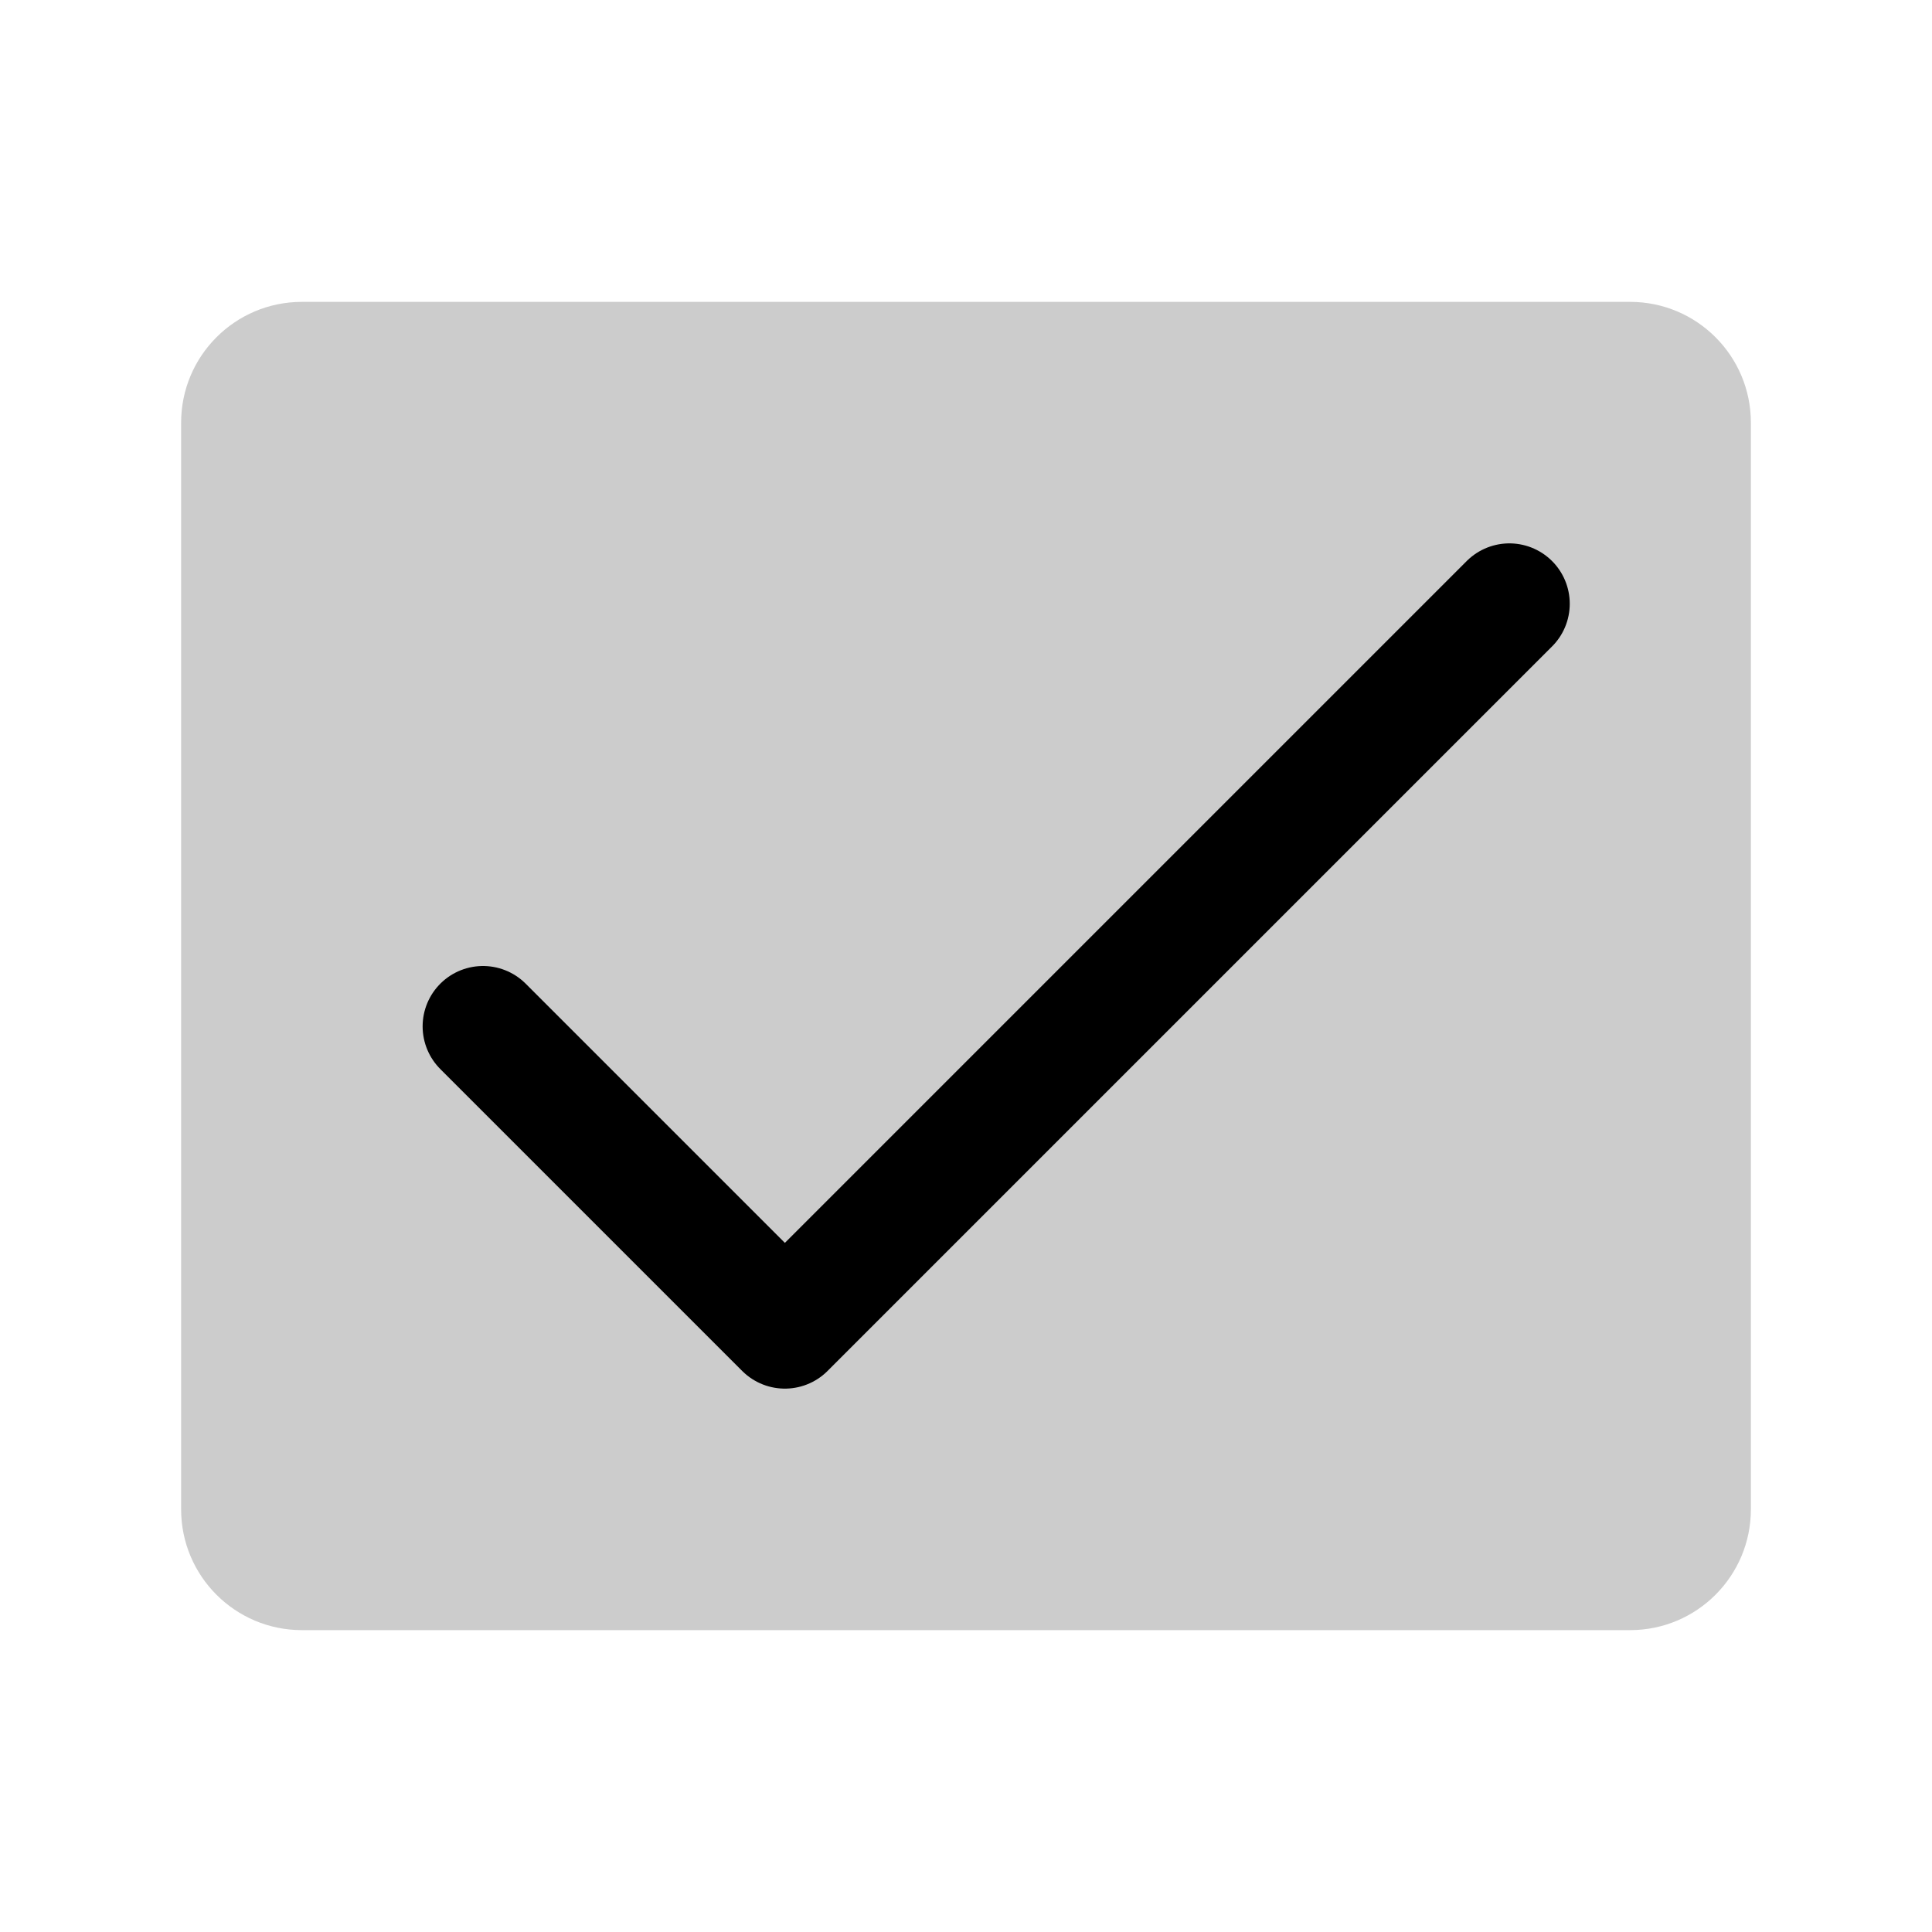
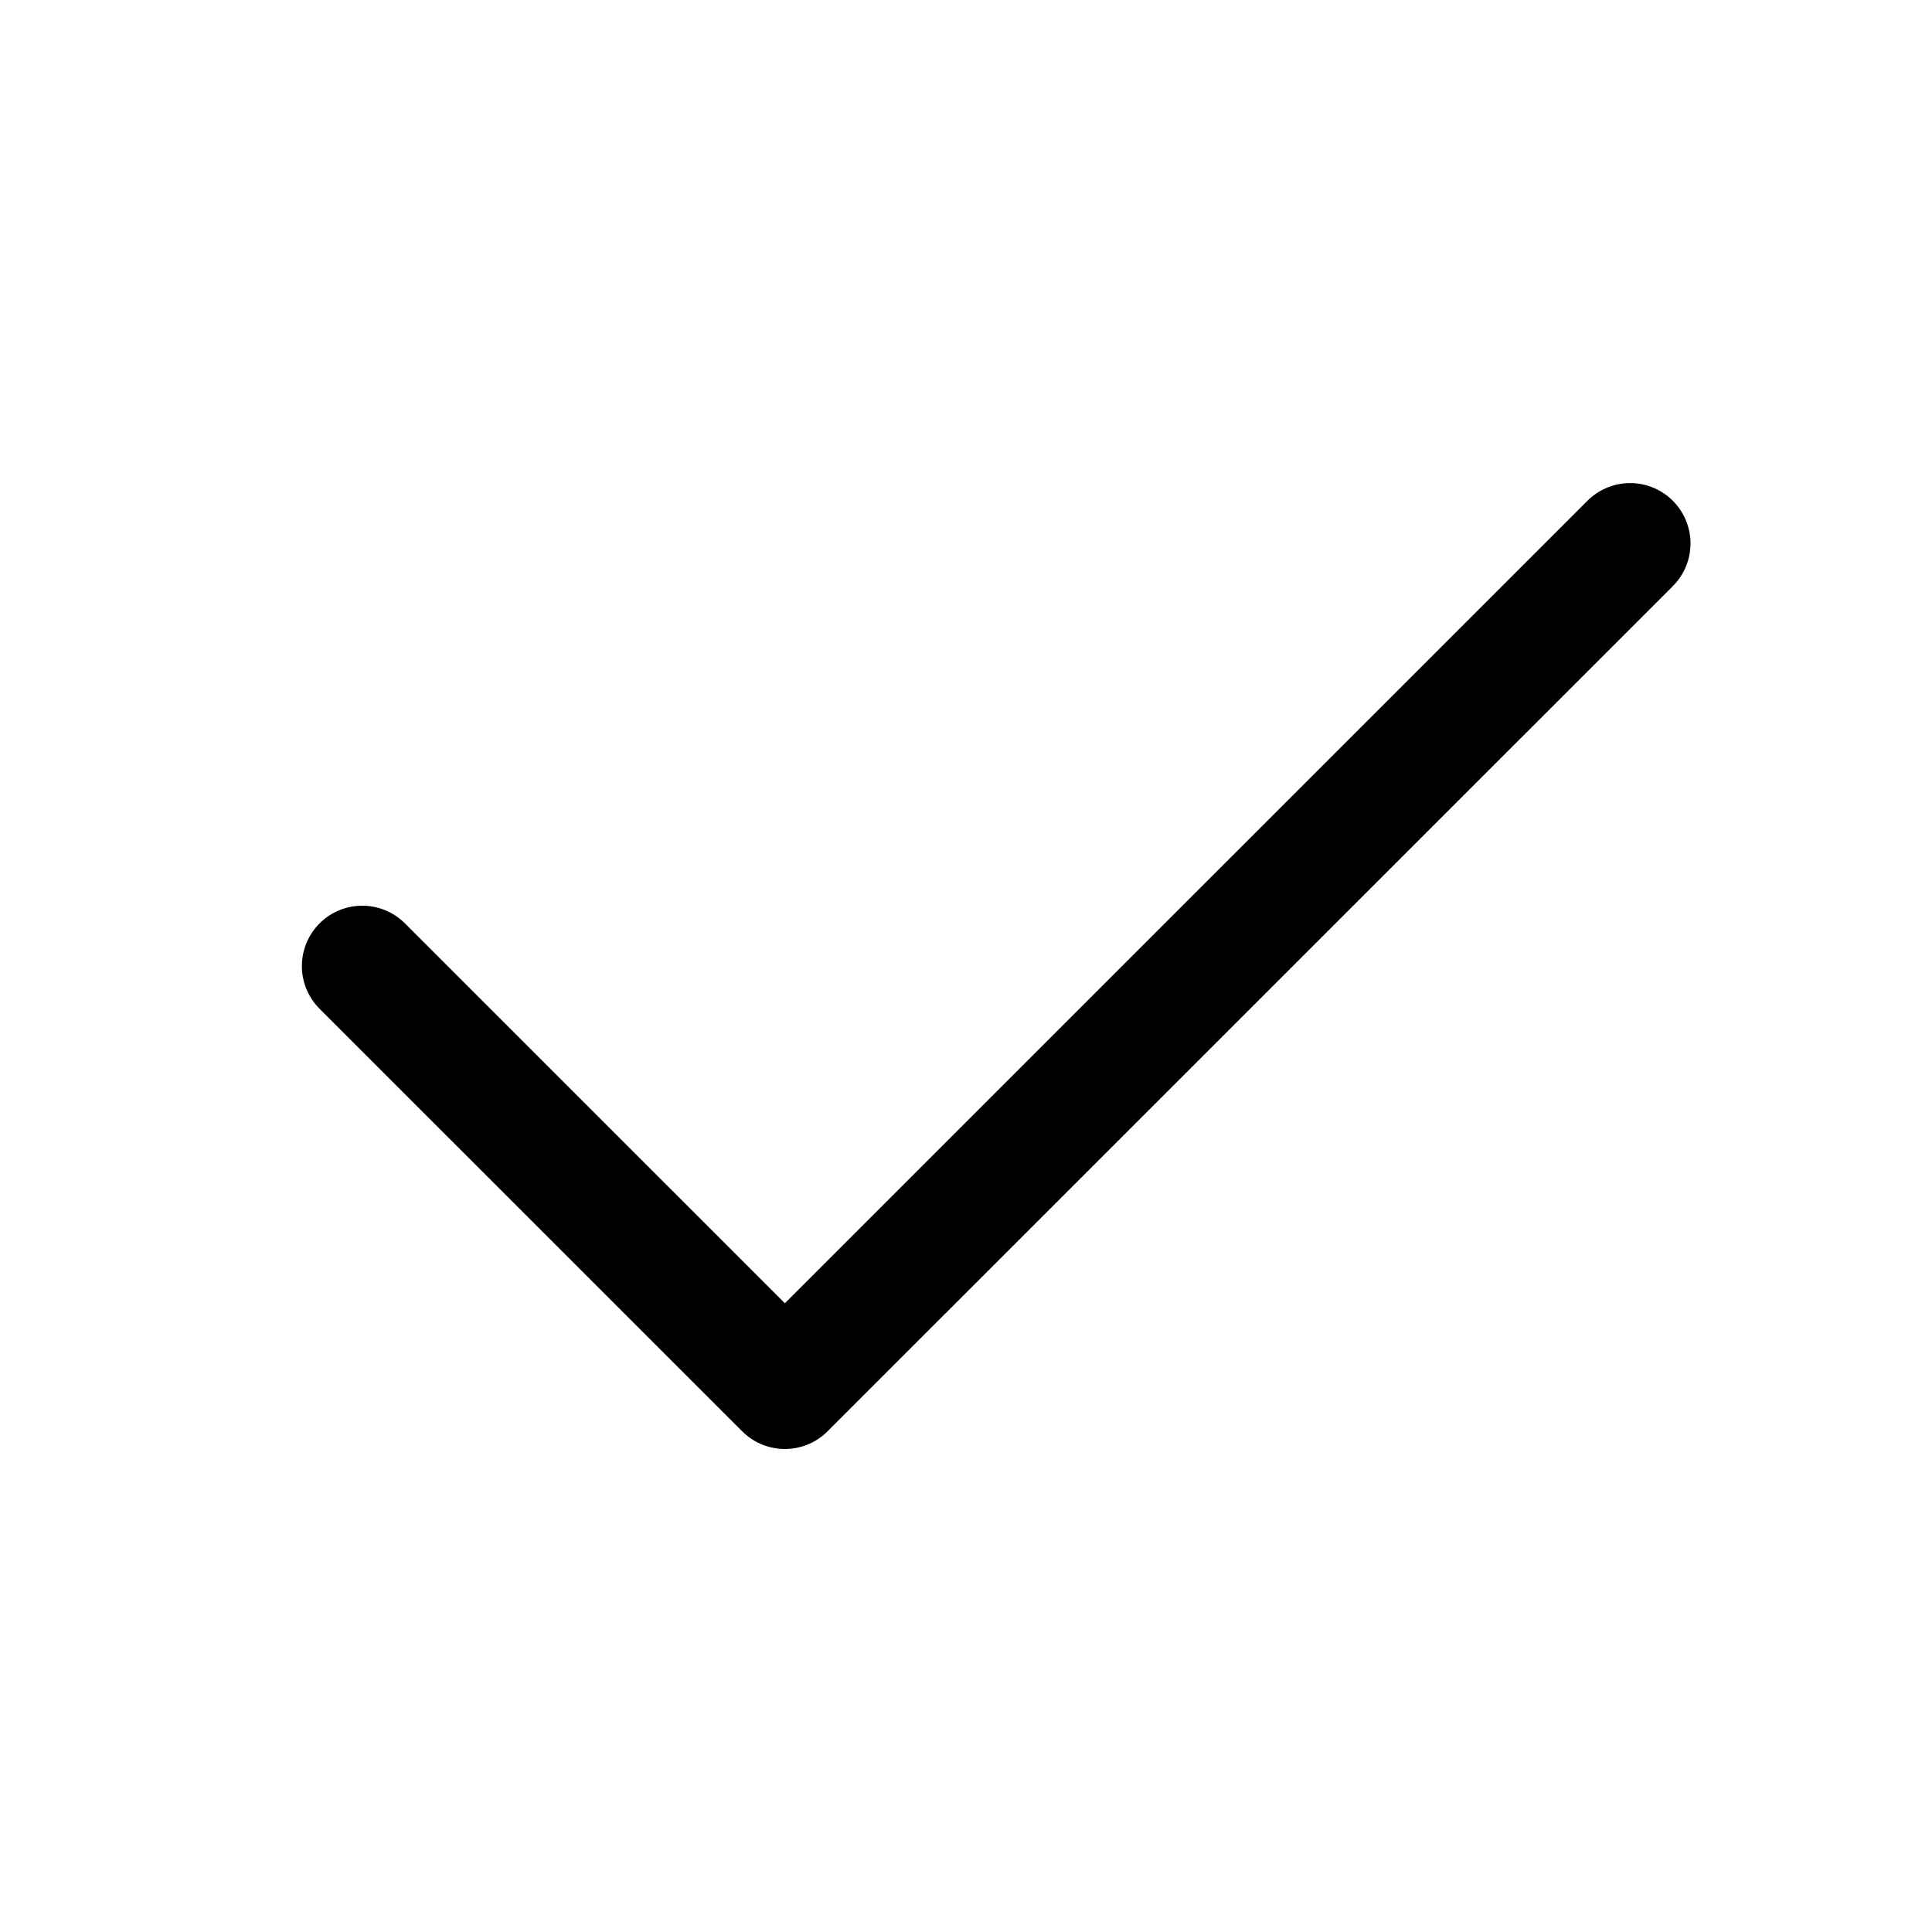
<svg xmlns="http://www.w3.org/2000/svg" viewBox="0 0 256 256">
  <rect width="256" height="256" fill="none" />
-   <path d="M216,40H40A16,16,0,0,0,24,56V200a16,16,0,0,0,16,16H216a16,16,0,0,0,16-16V56A16,16,0,0,0,216,40Z" opacity="0.2" />
-   <polyline points="64 136 104 176 200 80" fill="none" stroke="currentColor" stroke-linecap="round" stroke-linejoin="round" stroke-width="16" />
+   <polyline points="216 72.01 104 184 48 128.01" fill="none" stroke="currentColor" stroke-linecap="round" stroke-linejoin="round" stroke-width="16" />
</svg>
